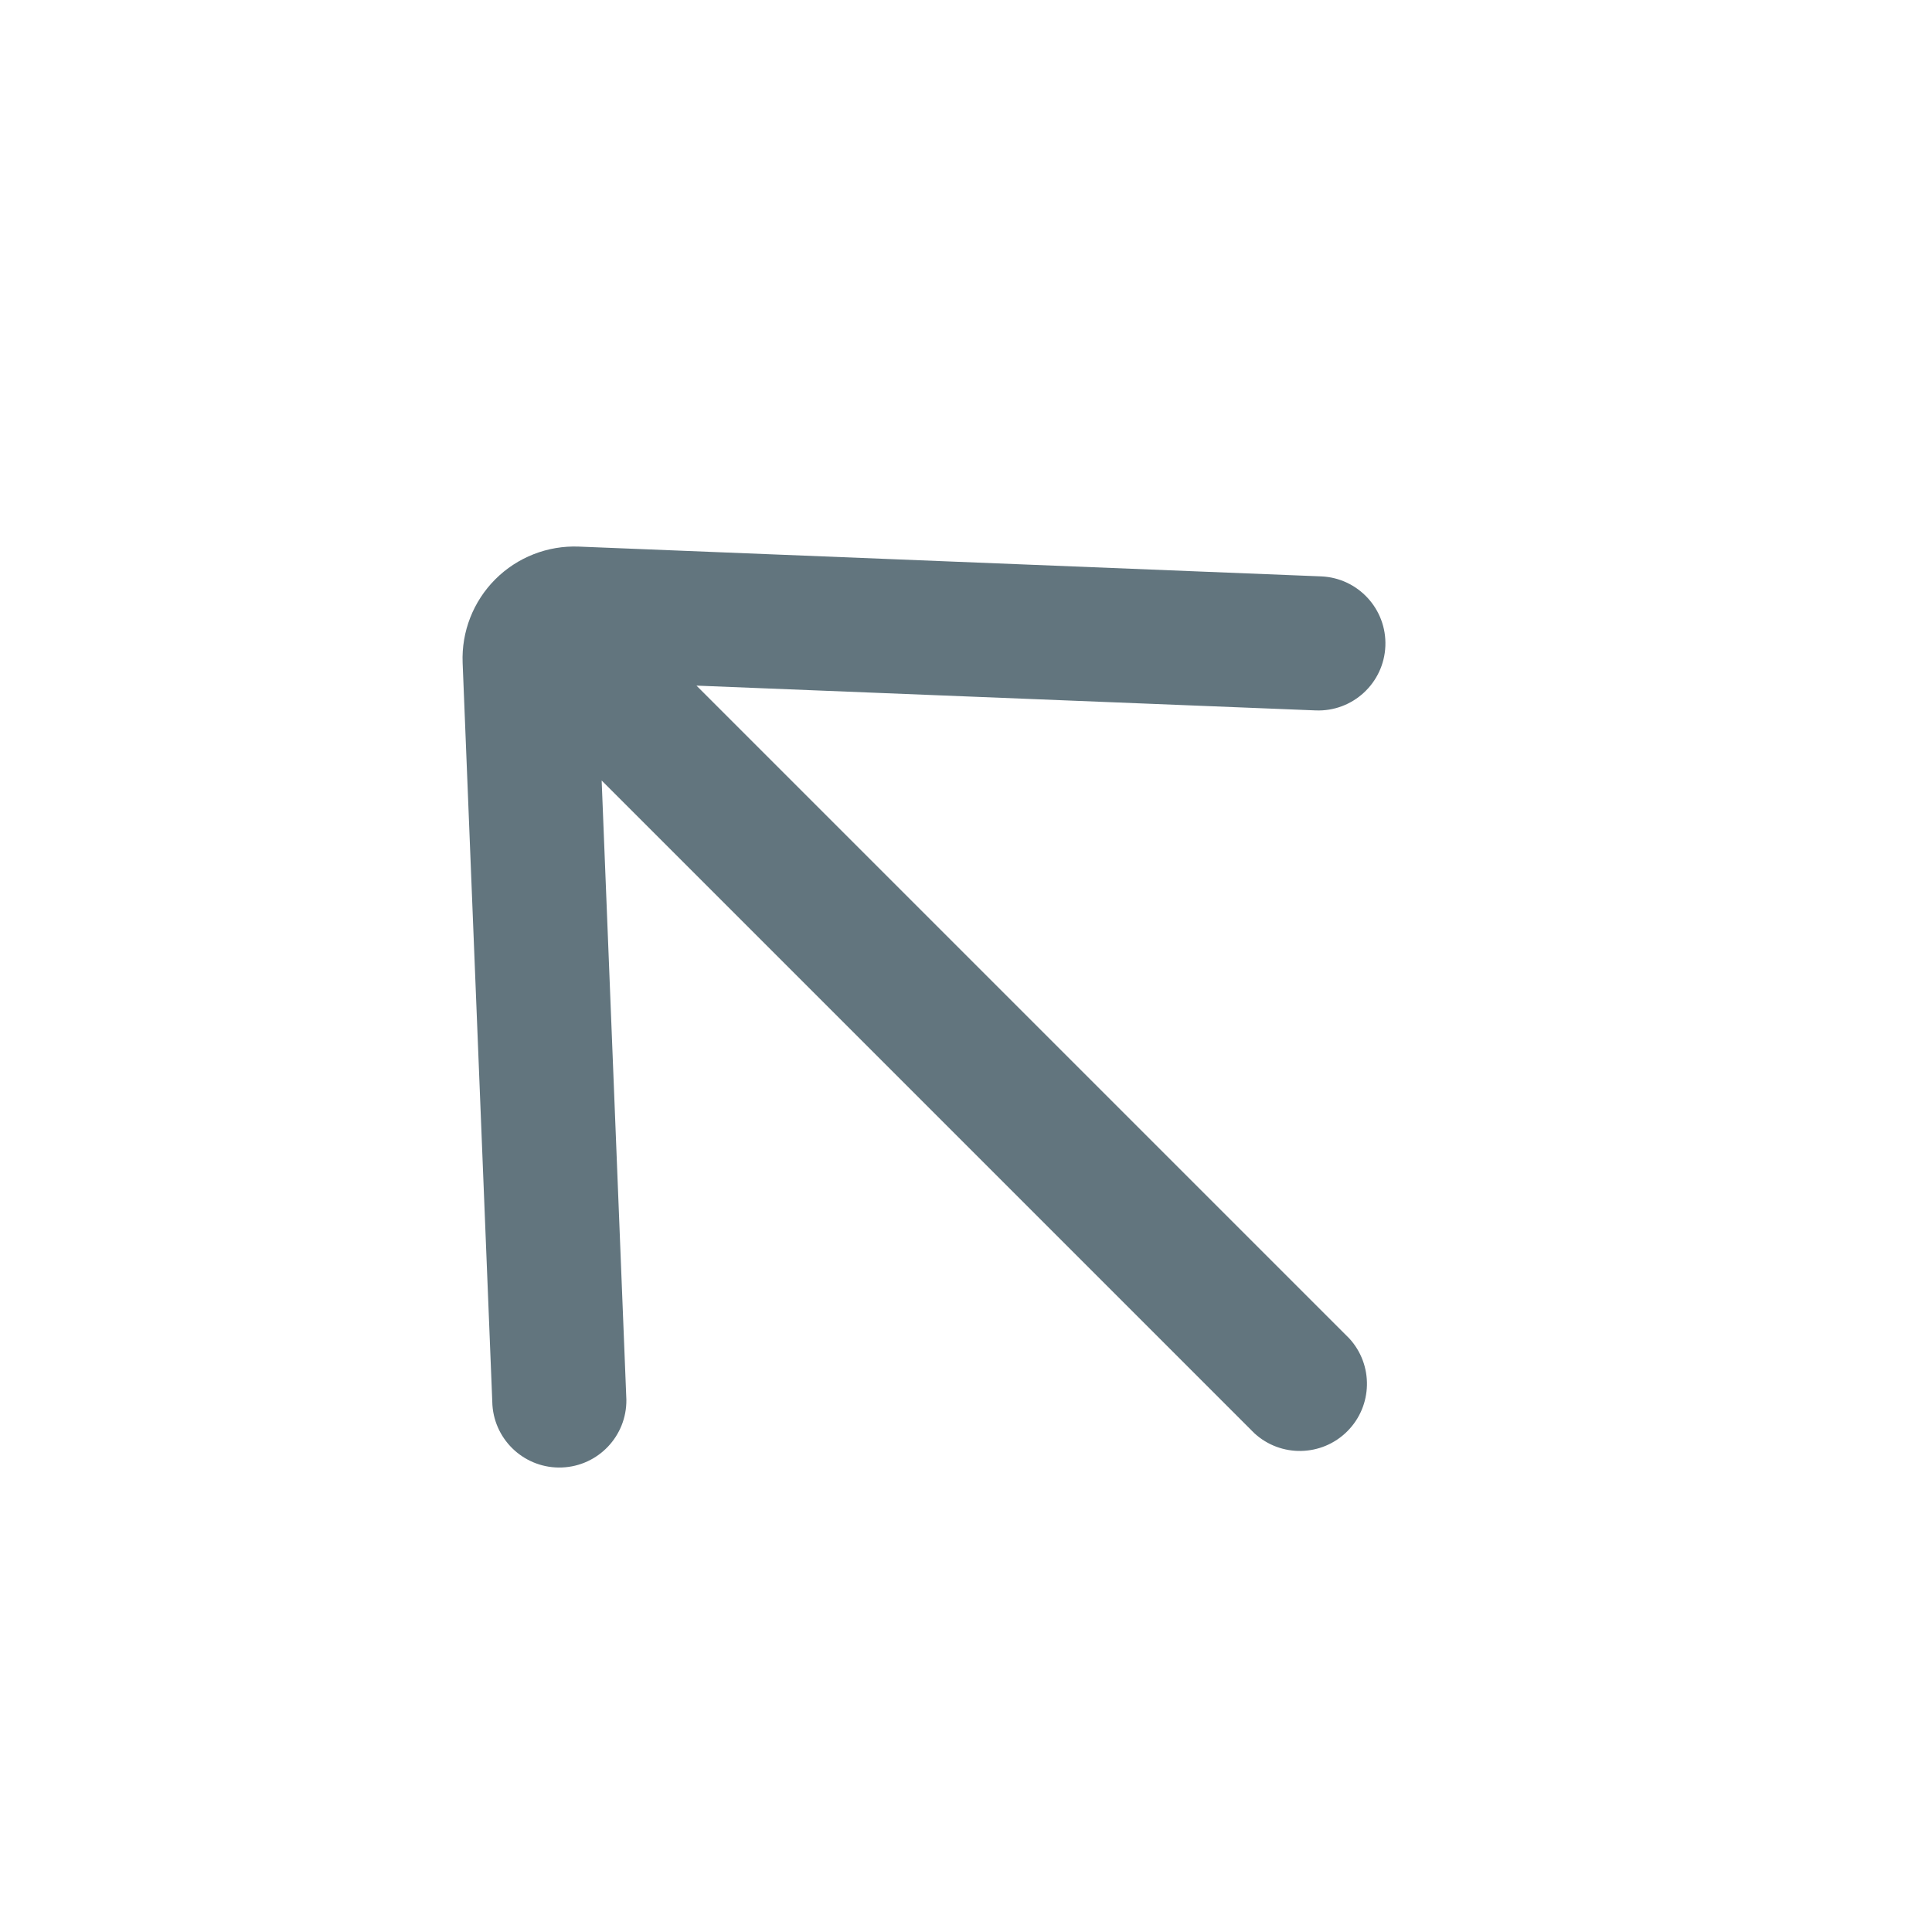
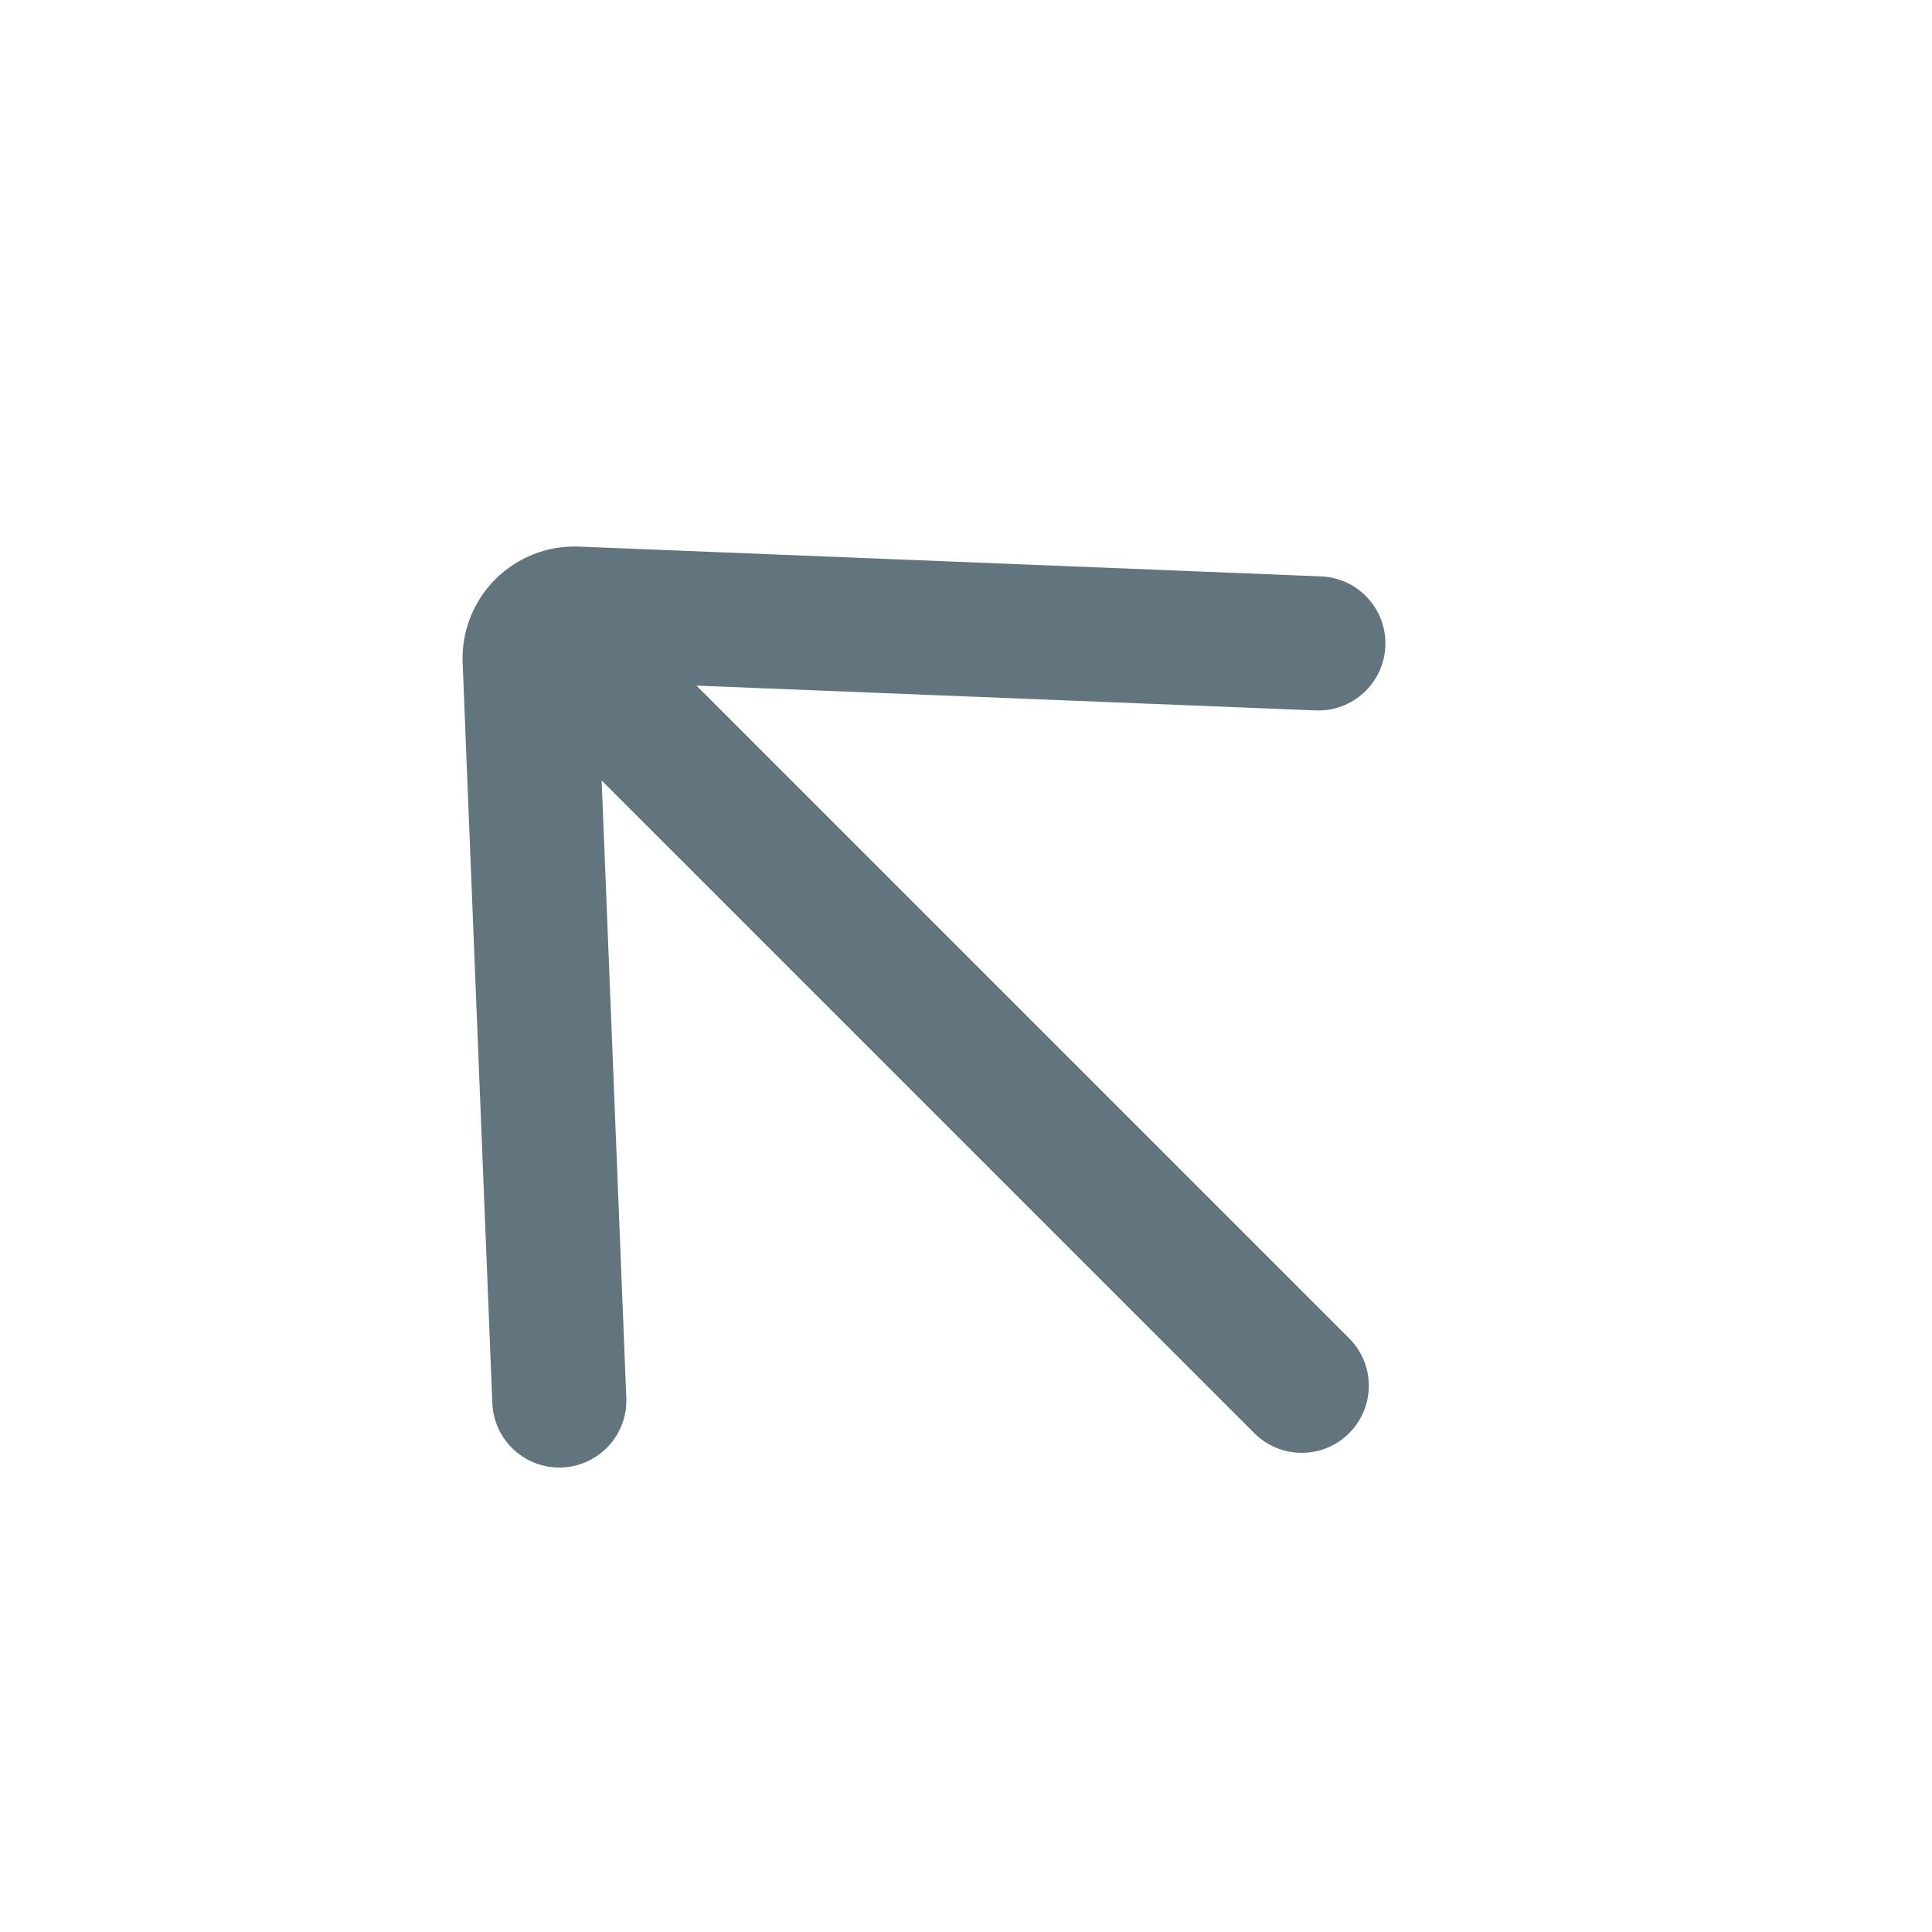
<svg xmlns="http://www.w3.org/2000/svg" fill="none" viewBox="0 0 24 24">
-   <path fill="#62757E" fill-rule="evenodd" d="m7.474 9.696 8.107 8.107a.834.834 0 0 0 1.179-1.178L8.652 8.517l7.692.308a.833.833 0 1 0 .066-1.665l-9.22-.37a1.39 1.39 0 0 0-1.443 1.444l.37 9.22a.833.833 0 0 0 1.664-.067z" clip-rule="evenodd" />
+   <path fill="#62757E" fill-rule="evenodd" d="m7.474 9.696 8.107 8.107a.833.833 0 0 0 1.179-1.178L8.652 8.517l7.692.308a.833.833 0 0 0 .066-1.665l-9.22-.37a1.39 1.39 0 0 0-1.443 1.444l.37 9.22a.833.833 0 0 0 1.664-.067z" clip-rule="evenodd" />
</svg>
